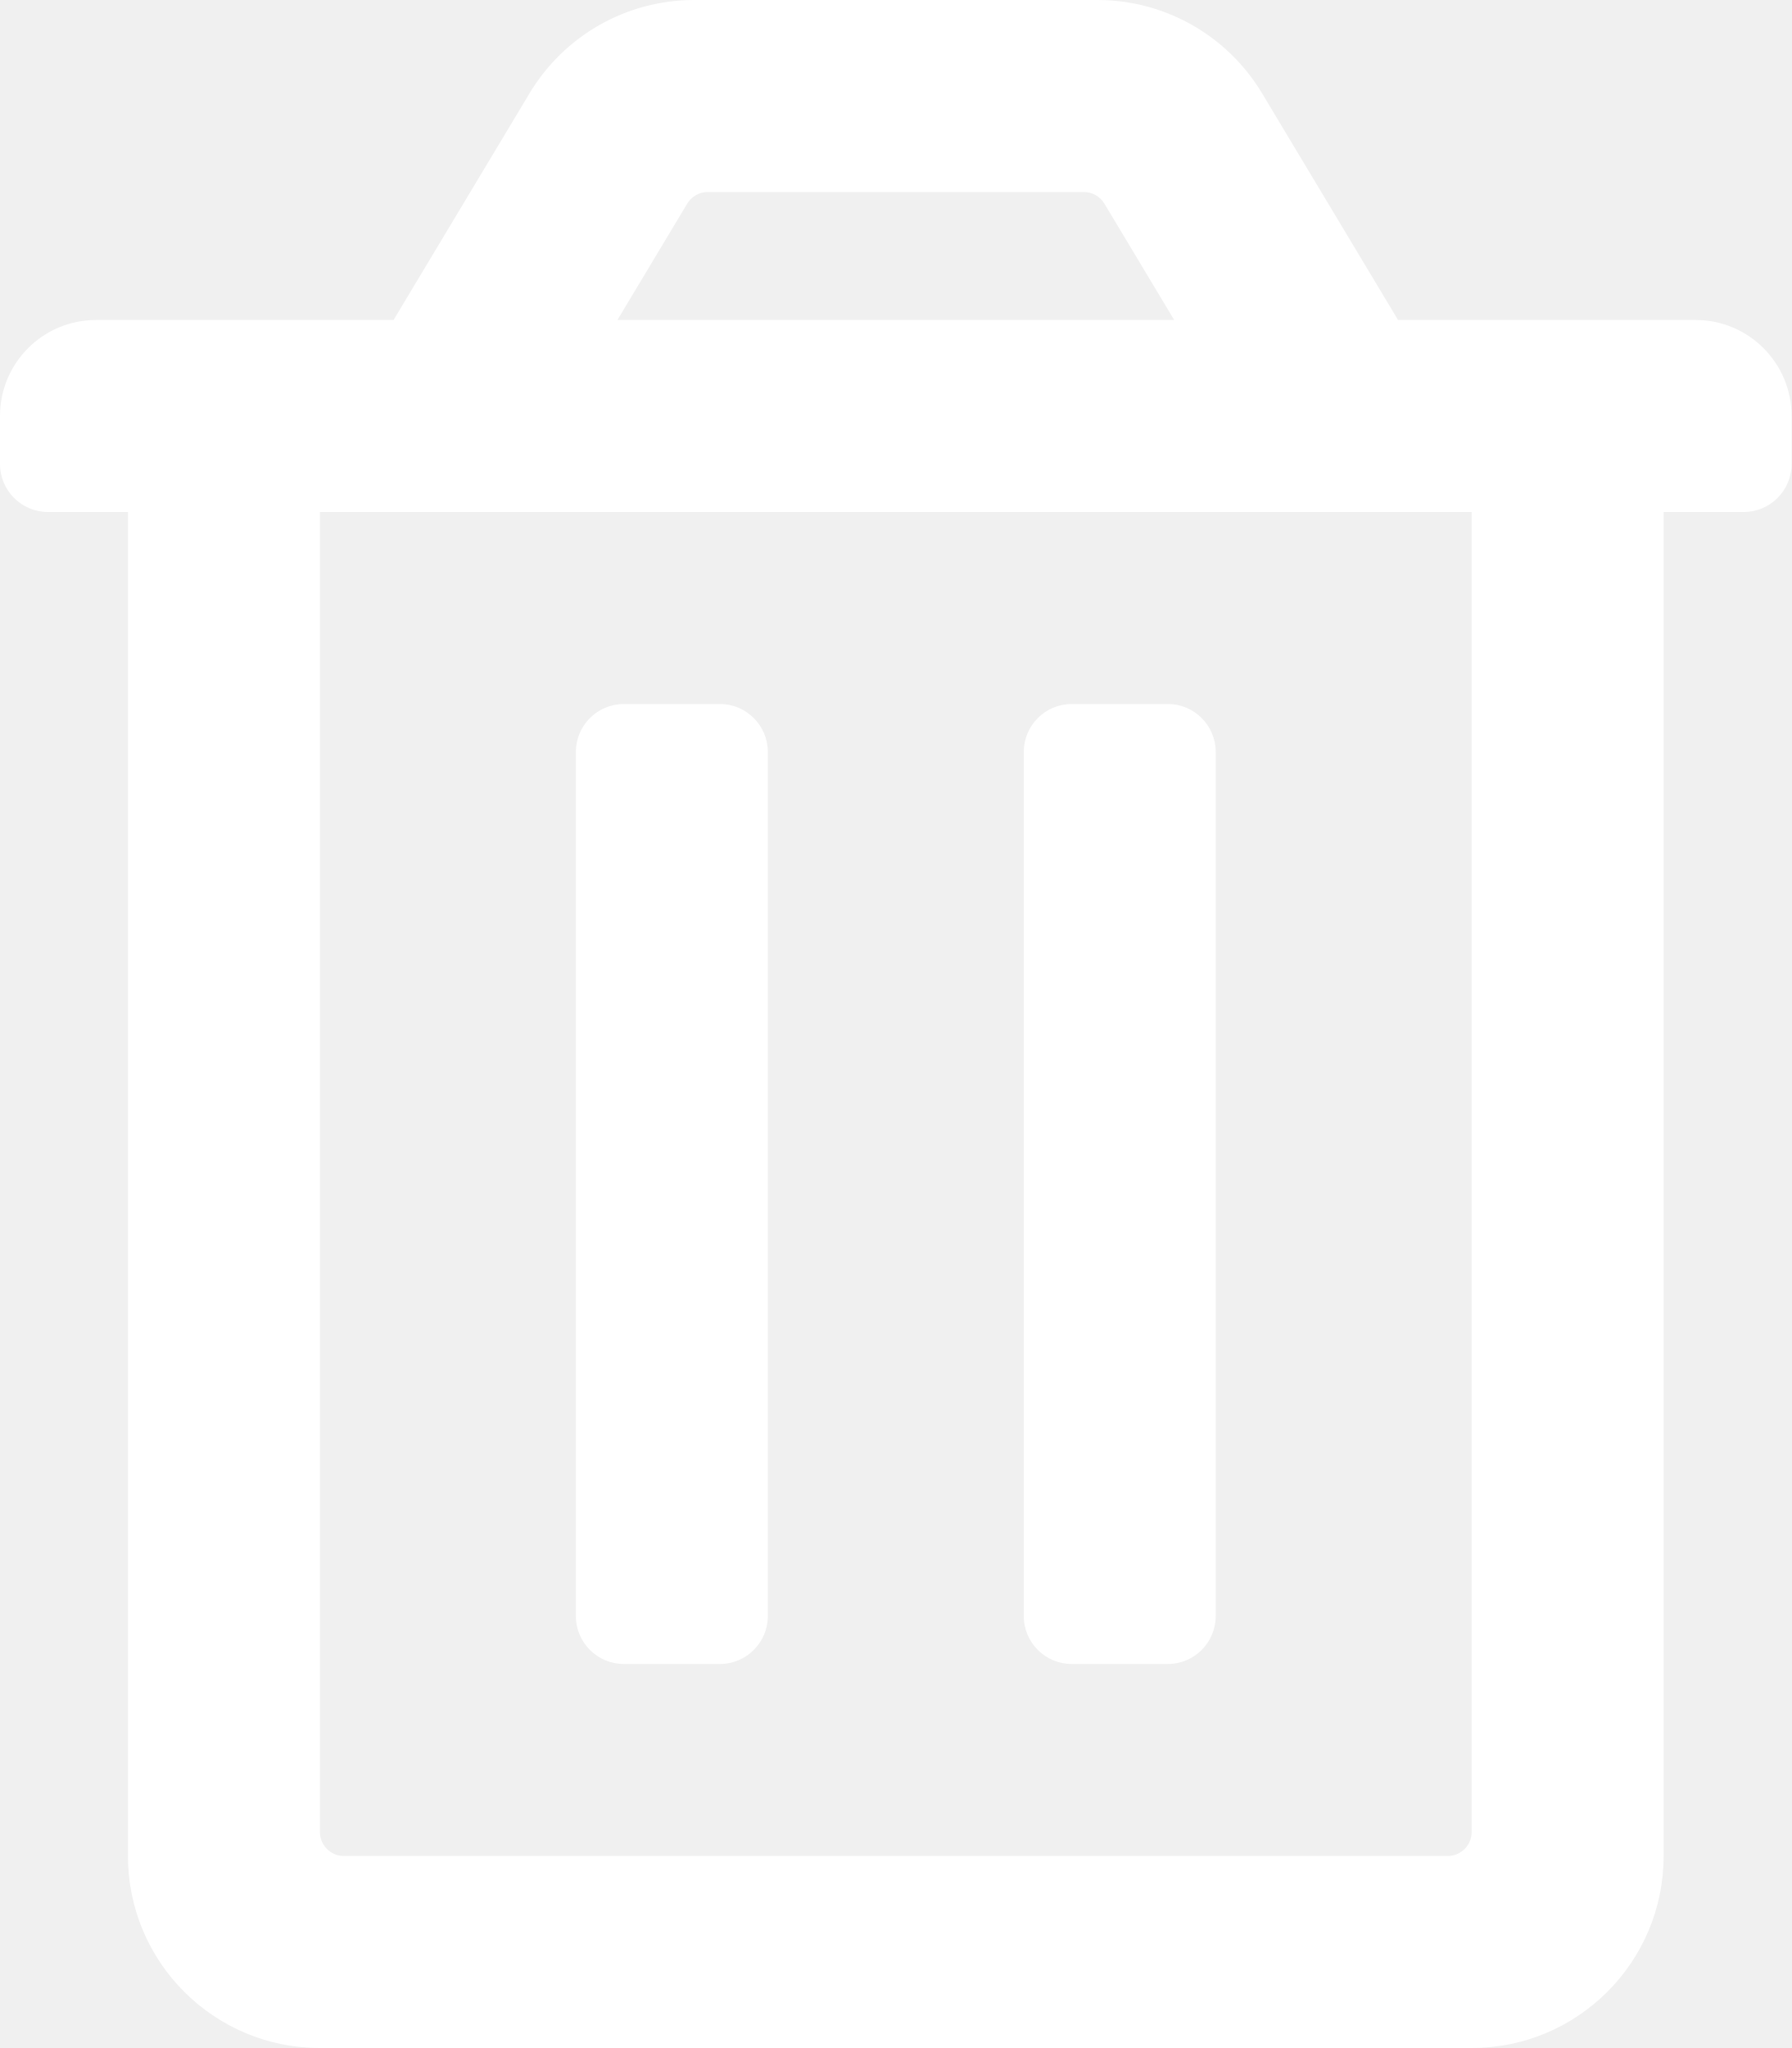
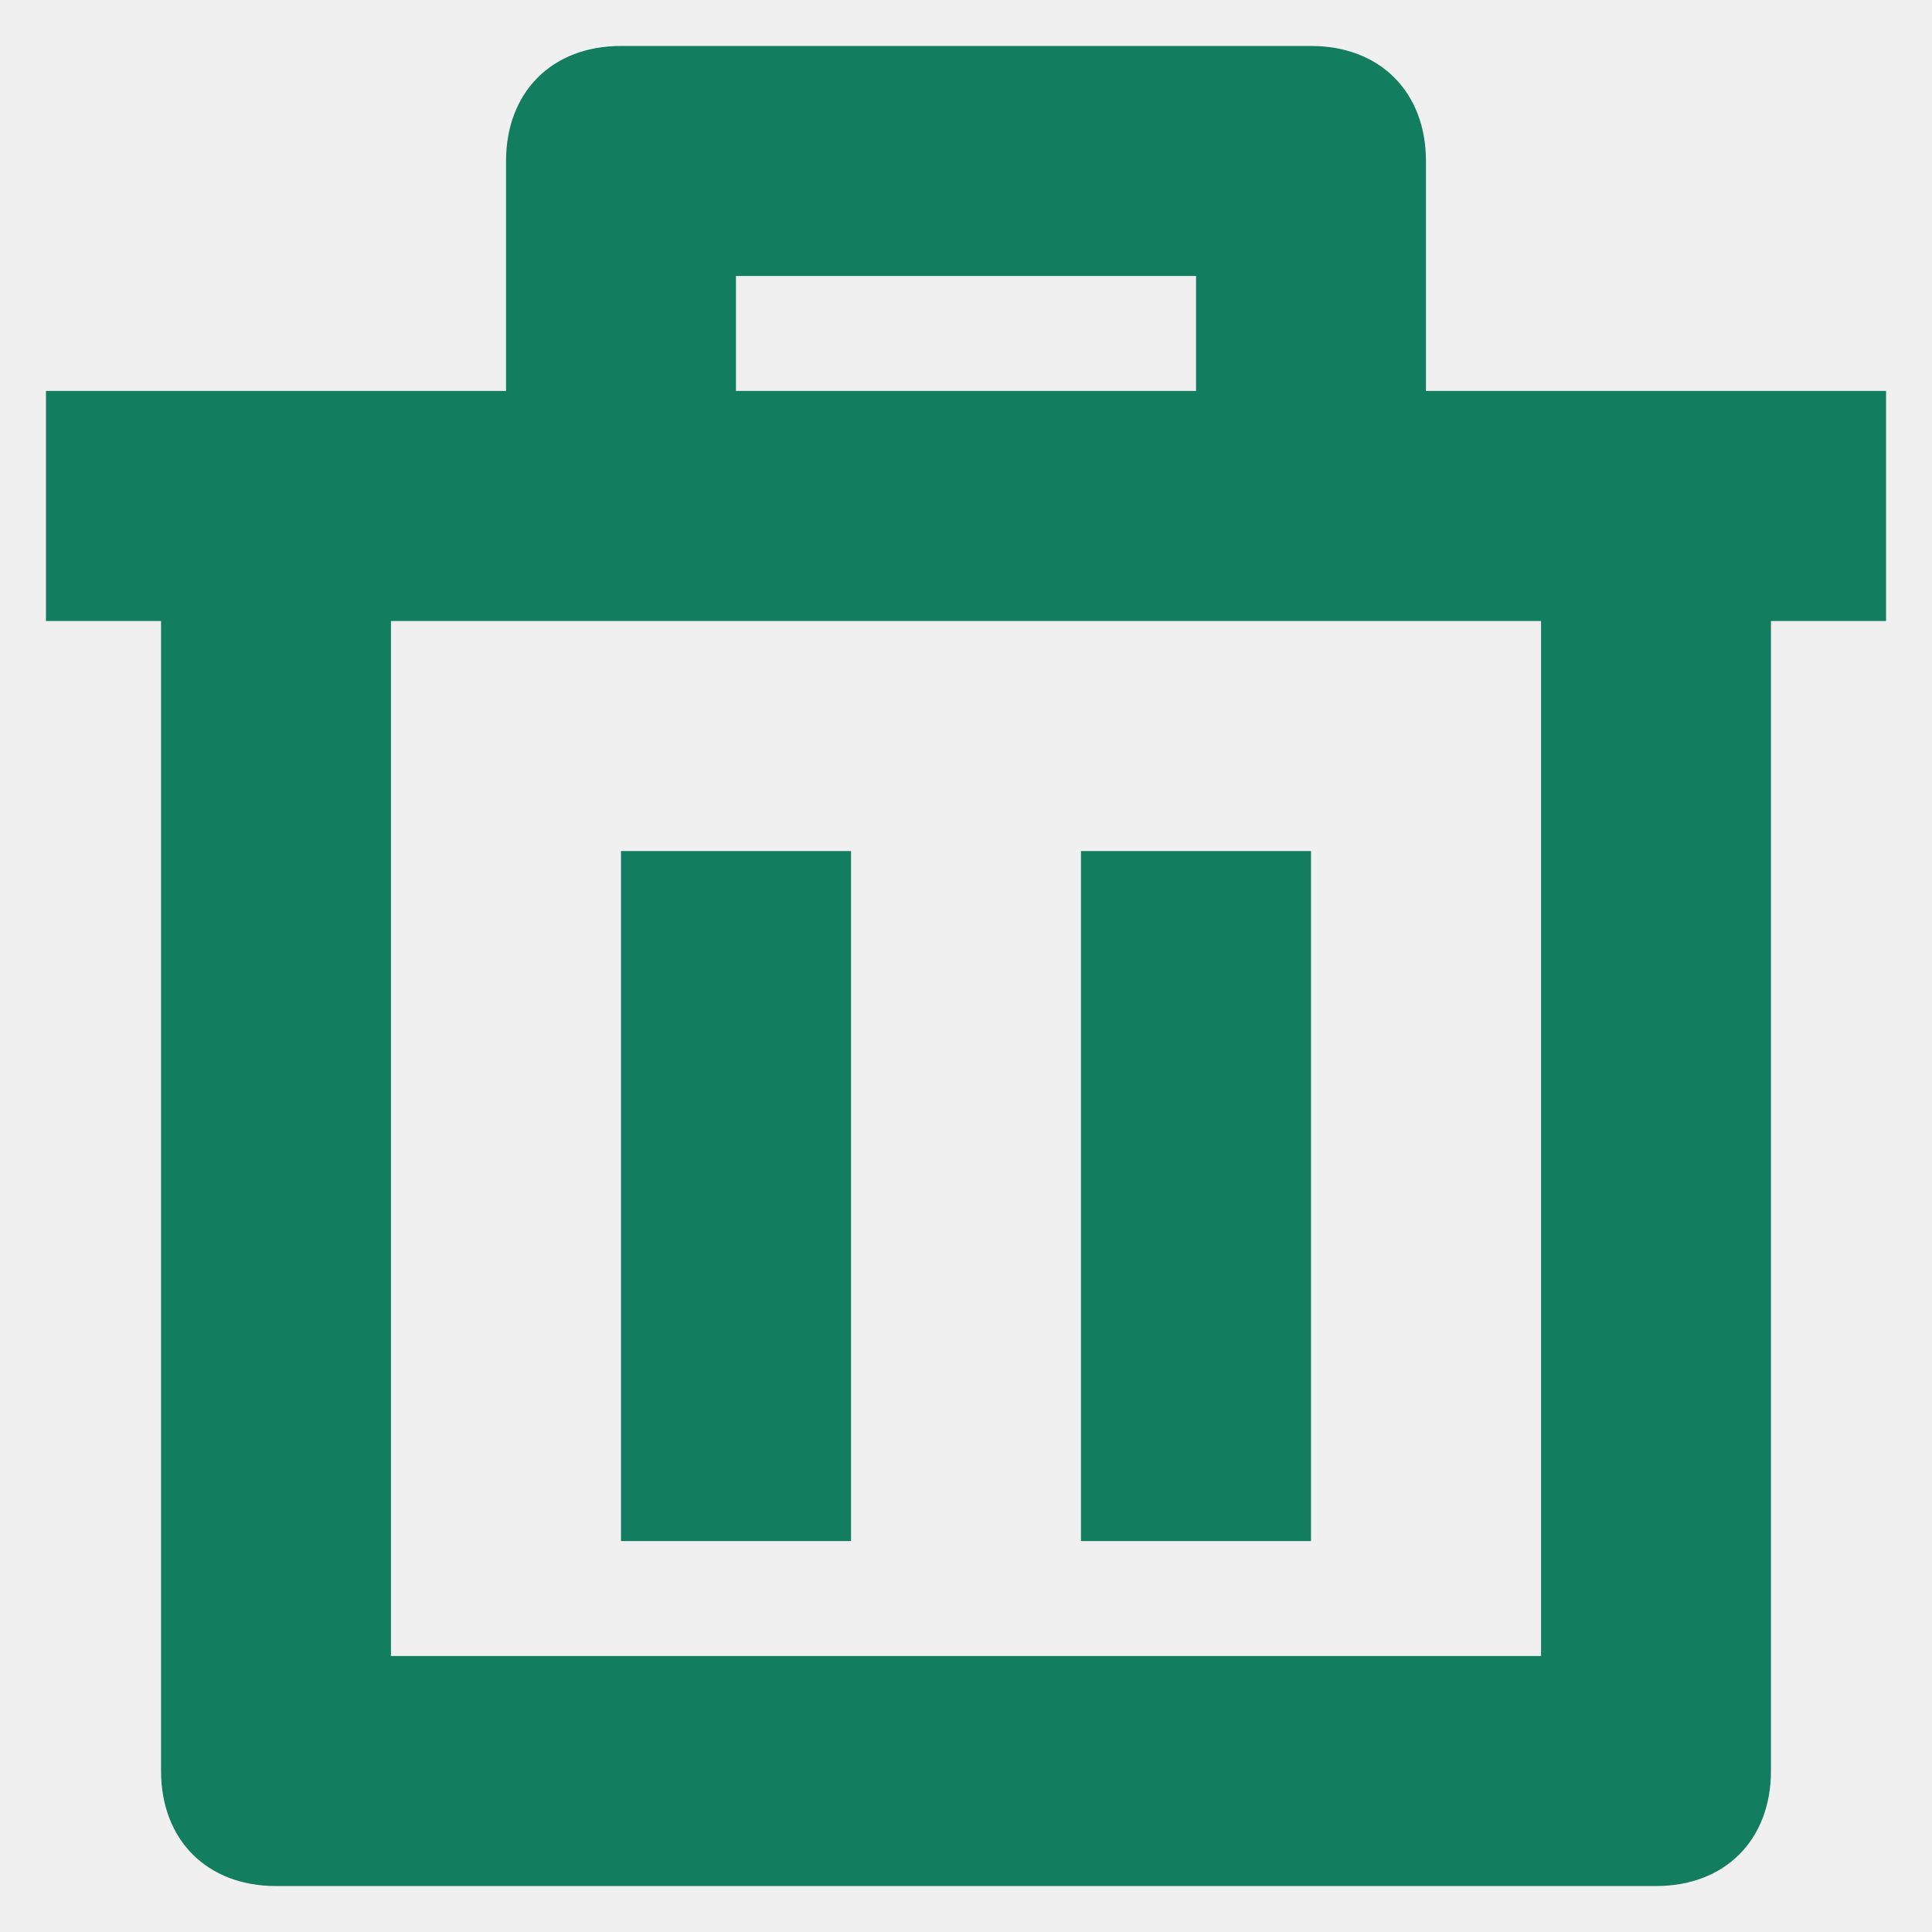
- <svg xmlns="http://www.w3.org/2000/svg" aria-hidden="true" data-prefix="far" data-icon="trash-alt" role="img" viewBox="0 0 448 512" data-fa-i2svg="">
-   <path fill="white" d="M192 188v216c0 6.627-5.373 12-12 12h-24c-6.627 0-12-5.373-12-12V188c0-6.627 5.373-12 12-12h24c6.627 0 12 5.373 12 12zm100-12h-24c-6.627 0-12 5.373-12 12v216c0 6.627 5.373 12 12 12h24c6.627 0 12-5.373 12-12V188c0-6.627-5.373-12-12-12zm132-96c13.255 0 24 10.745 24 24v12c0 6.627-5.373 12-12 12h-20v336c0 26.51-21.49 48-48 48H80c-26.51 0-48-21.49-48-48V128H12c-6.627 0-12-5.373-12-12v-12c0-13.255 10.745-24 24-24h74.411l34.018-56.696A48 48 0 0 1 173.589 0h100.823a48 48 0 0 1 41.16 23.304L349.589 80H424zm-269.611 0h139.223L276.16 50.913A6 6 0 0 0 271.015 48h-94.028a6 6 0 0 0-5.145 2.913L154.389 80zM368 128H80v330a6 6 0 0 0 6 6h276a6 6 0 0 0 6-6V128z" />
+ <svg xmlns="http://www.w3.org/2000/svg" width="14" height="14" viewBox="0 0 14 14" fill="none">
+   <path fill-rule="evenodd" clip-rule="evenodd" d="M10.333 1.167C10.333 0.667 10 0.333 9.5 0.333H4.5C4 0.333 3.667 0.667 3.667 1.167V2.833H0.333V4.5H1.167V12.833C1.167 13.333 1.5 13.667 2 13.667H12C12.5 13.667 12.833 13.333 12.833 12.833V4.5H13.667V2.833H10.333V1.167ZM11.167 12H2.833V4.5H11.167V12ZM8.667 2H5.333V2.833H8.667V2ZM6.167 6.167V11.167H4.5V6.167H6.167ZM9.5 6.167H7.833V11.167H9.5V6.167Z" fill="#137D60" />
</svg>
